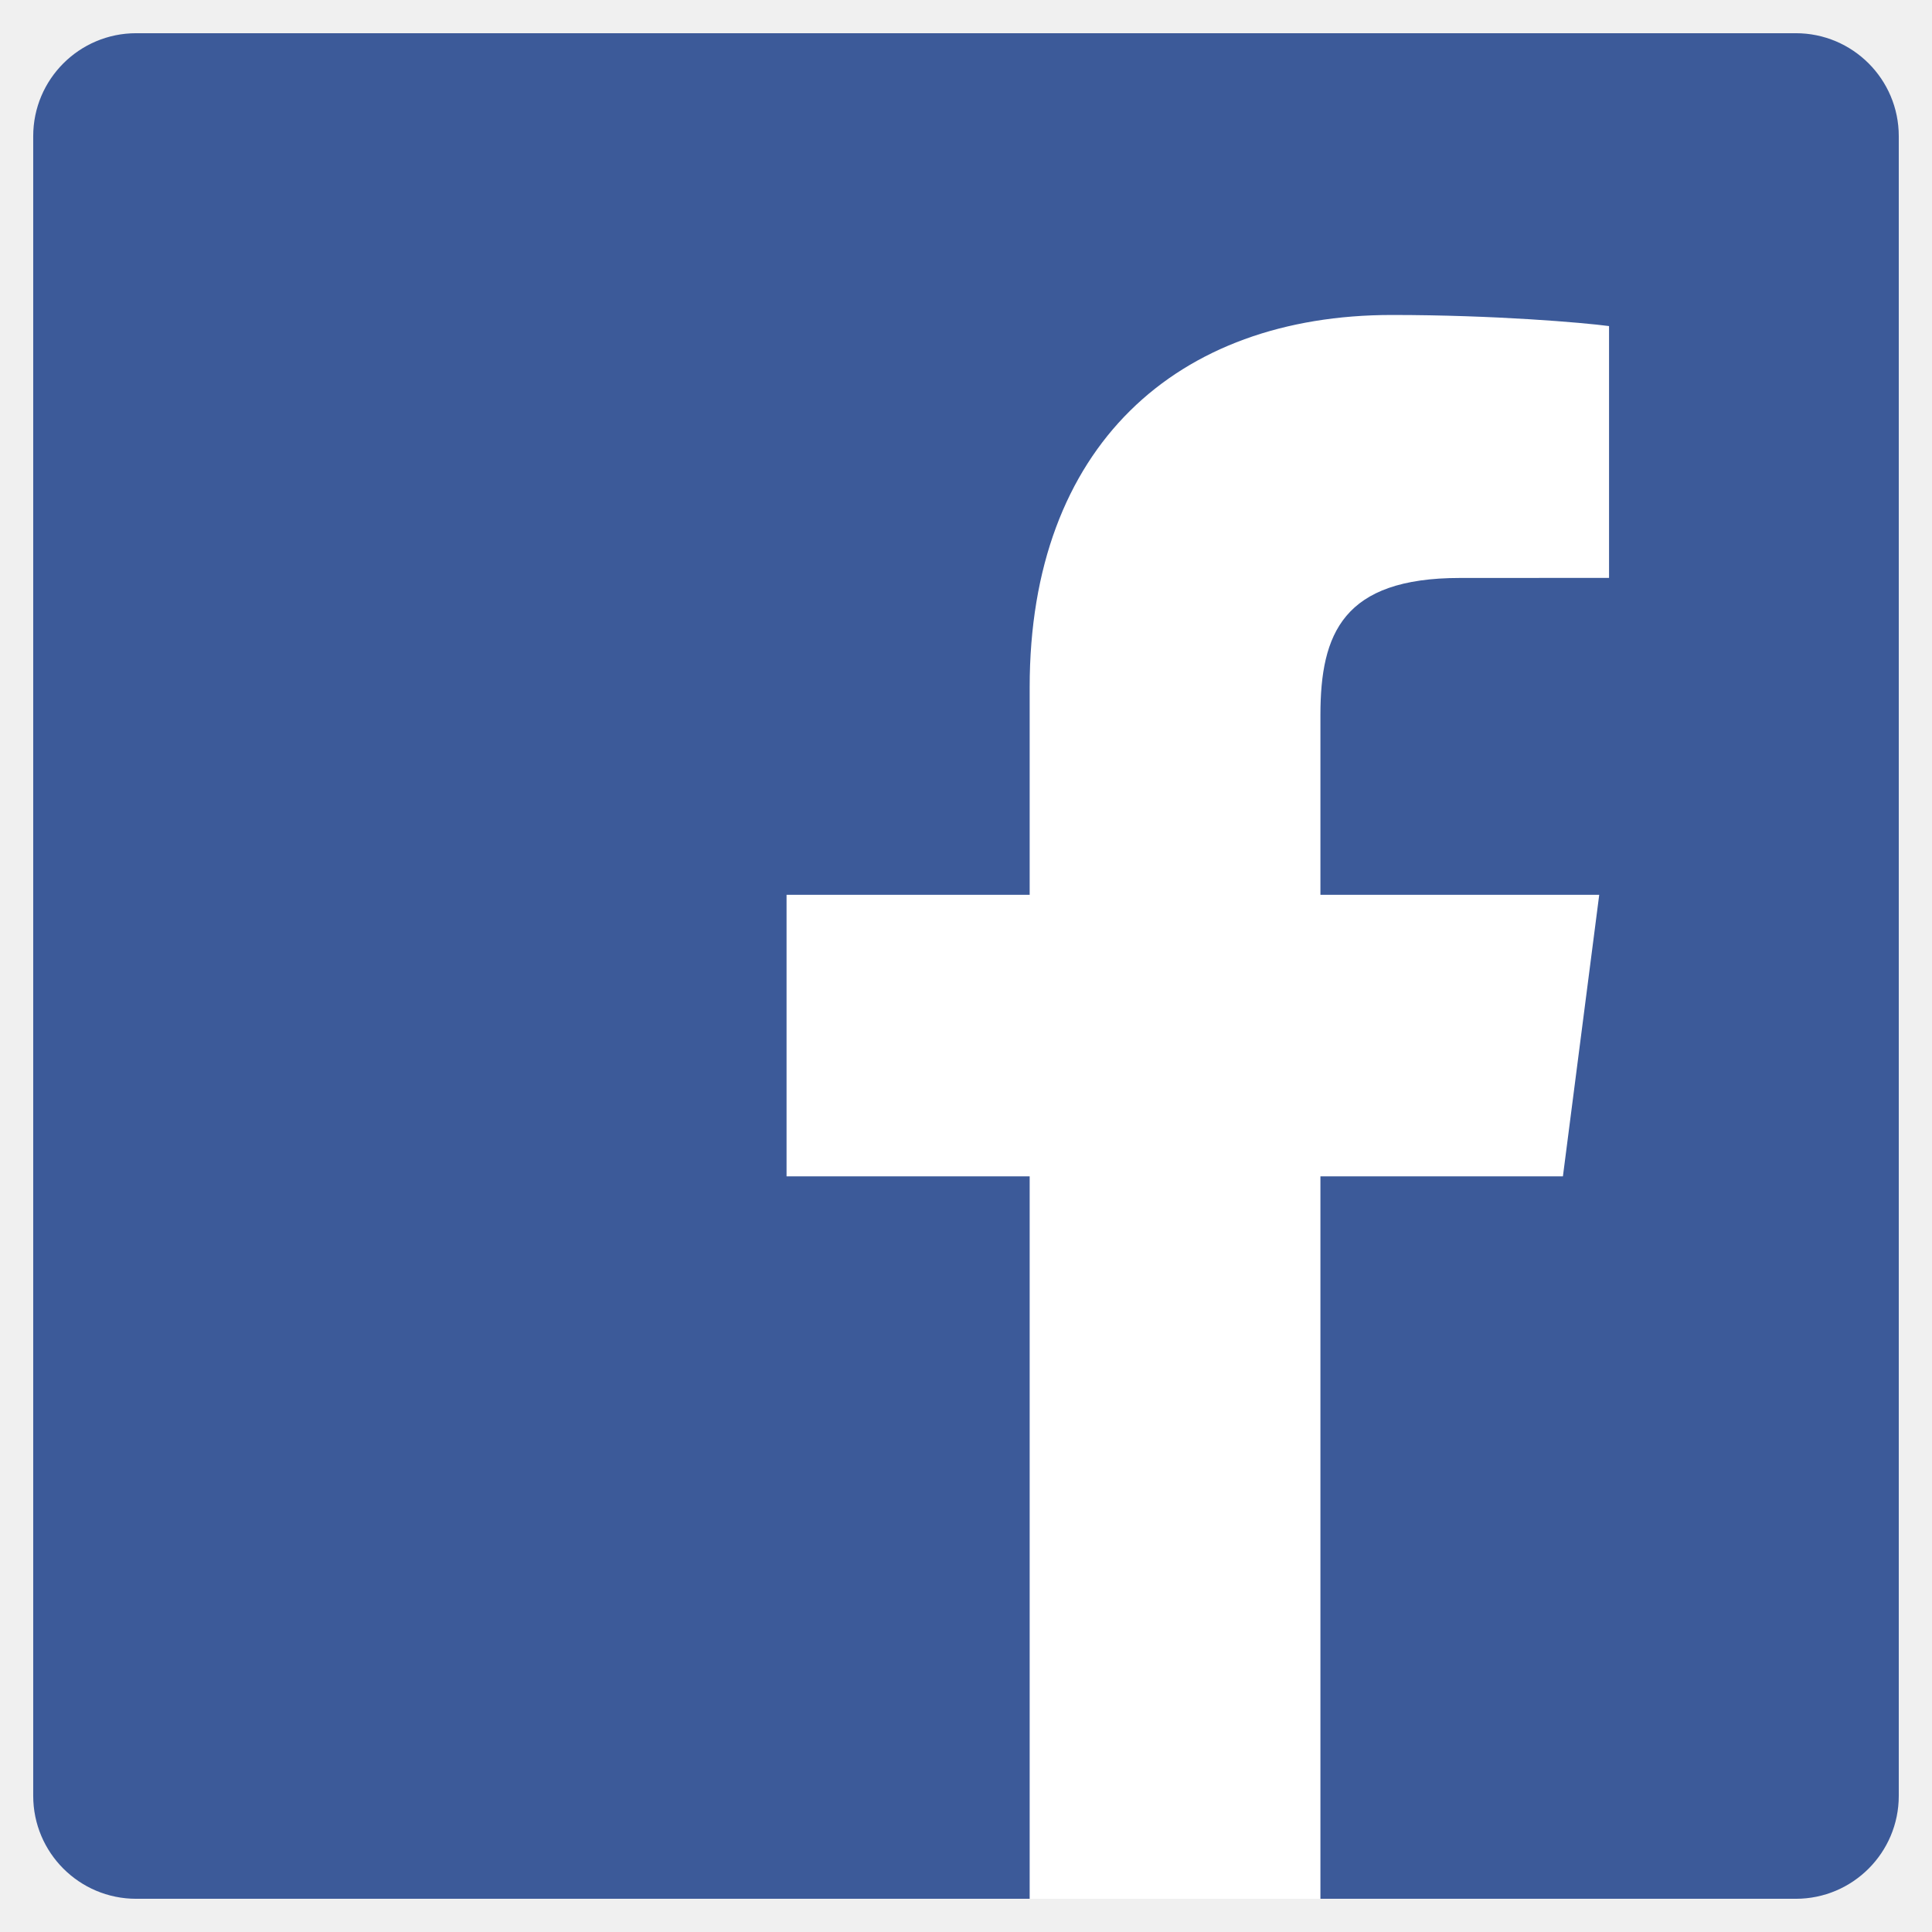
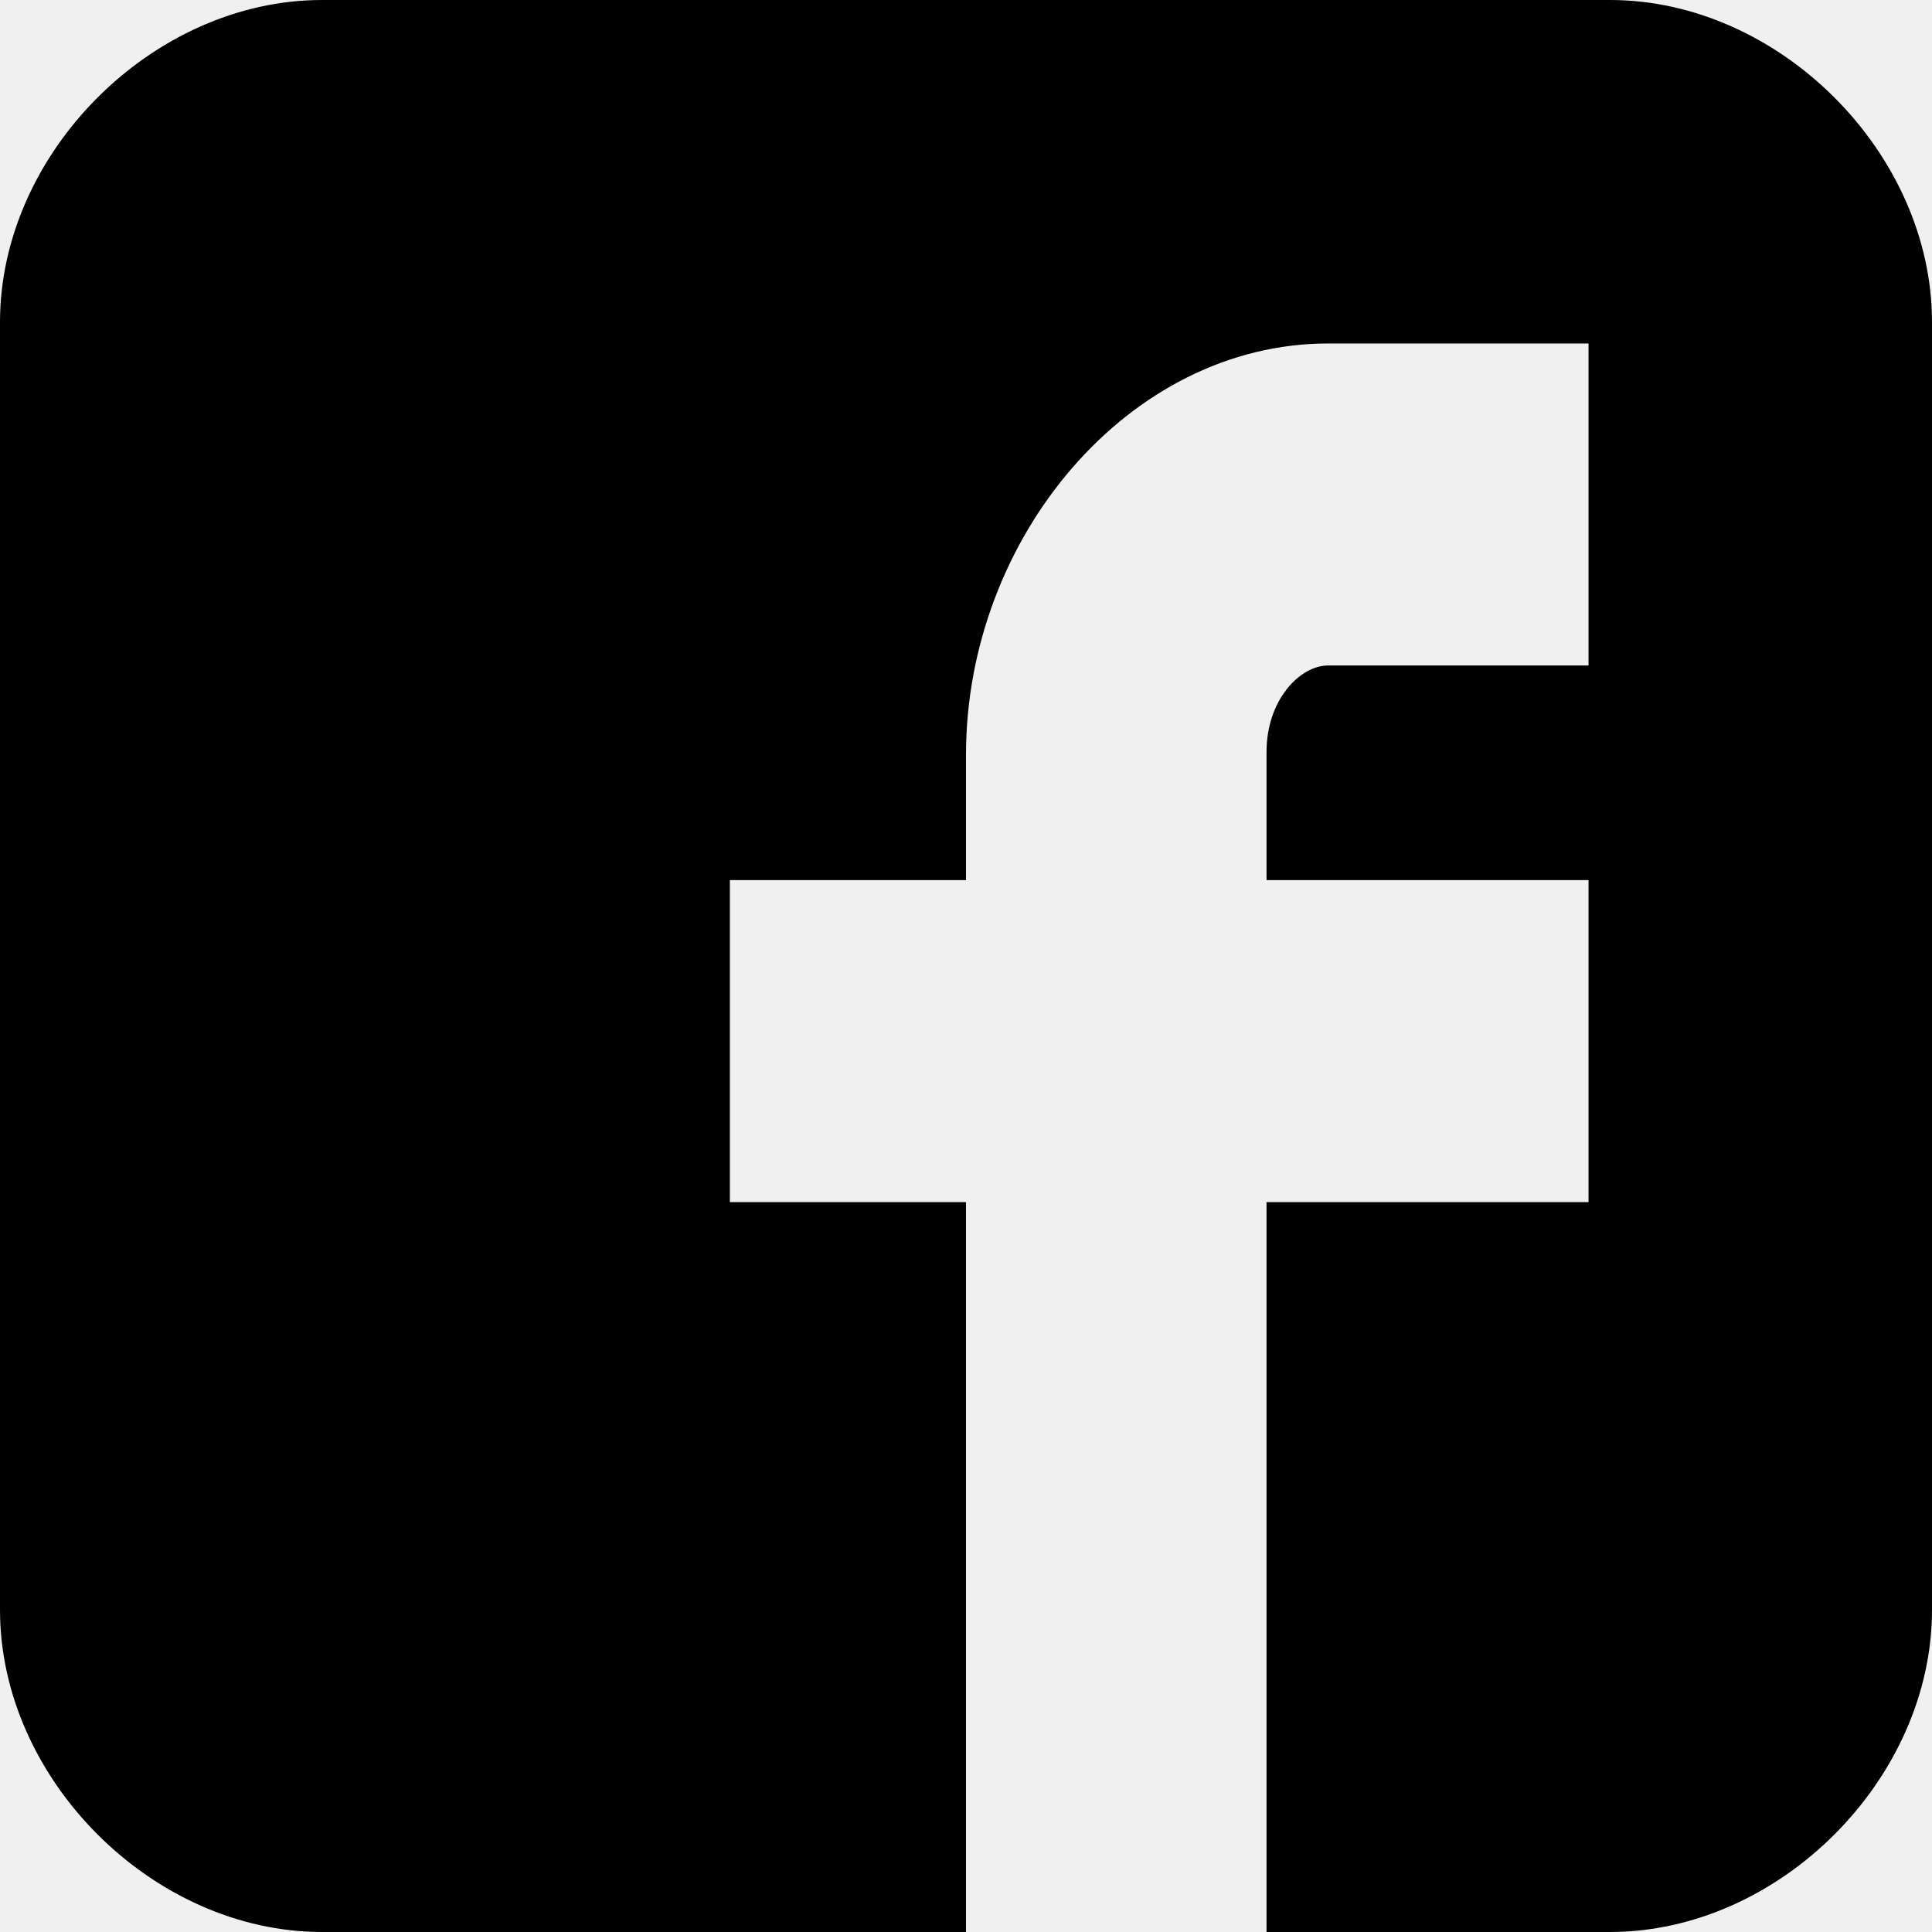
- <svg xmlns="http://www.w3.org/2000/svg" version="1.1" id="Layer_1" x="0px" y="0px" width="266.893px" height="266.895px" viewBox="0 0 266.893 266.895" enable-background="new 0 0 266.893 266.895" xml:space="preserve">
-   <path id="Blue_1_" fill="#3C5A99" d="M248.082,262.307c7.854,0,14.223-6.369,14.223-14.225V18.812  c0-7.857-6.368-14.224-14.223-14.224H18.812c-7.857,0-14.224,6.367-14.224,14.224v229.27c0,7.855,6.366,14.225,14.224,14.225  H248.082z" />
-   <path id="f" fill="#FFFFFF" d="M182.409,262.307v-99.803h33.499l5.016-38.895h-38.515V98.777c0-11.261,3.127-18.935,19.275-18.935  l20.596-0.009V45.045c-3.562-0.474-15.788-1.533-30.012-1.533c-29.695,0-50.025,18.126-50.025,51.413v28.684h-33.585v38.895h33.585  v99.803H182.409z" />
+ <svg xmlns="http://www.w3.org/2000/svg" version="1.1" id="Capa_1" x="0px" y="0px" width="90px" height="90px" viewBox="0 0 90 90" style="enable-background:new 0 0 90 90;" xml:space="preserve">
+   <g>
+     <path id="Facebook__x28_alt_x29_" d="M90,15.001C90,7.119,82.884,0,75,0H15C7.116,0,0,7.119,0,15.001v59.998   C0,82.881,7.116,90,15.001,90H45V56H34V41h11v-5.844C45,25.077,52.568,16,61.875,16H74v15H61.875C60.548,31,59,32.611,59,35.024V41   h15v15H59v34h16c7.884,0,15-7.119,15-15.001V15.001z" />
+   </g>
+   <g>
+ </g>
+   <g>
+ </g>
+   <g>
+ </g>
+   <g>
+ </g>
+   <g>
+ </g>
+   <g>
+ </g>
+   <g>
+ </g>
+   <g>
+ </g>
+   <g>
+ </g>
+   <g>
+ </g>
+   <g>
+ </g>
+   <g>
+ </g>
+   <g>
+ </g>
+   <g>
+ </g>
+   <g>
+ </g>
</svg>
